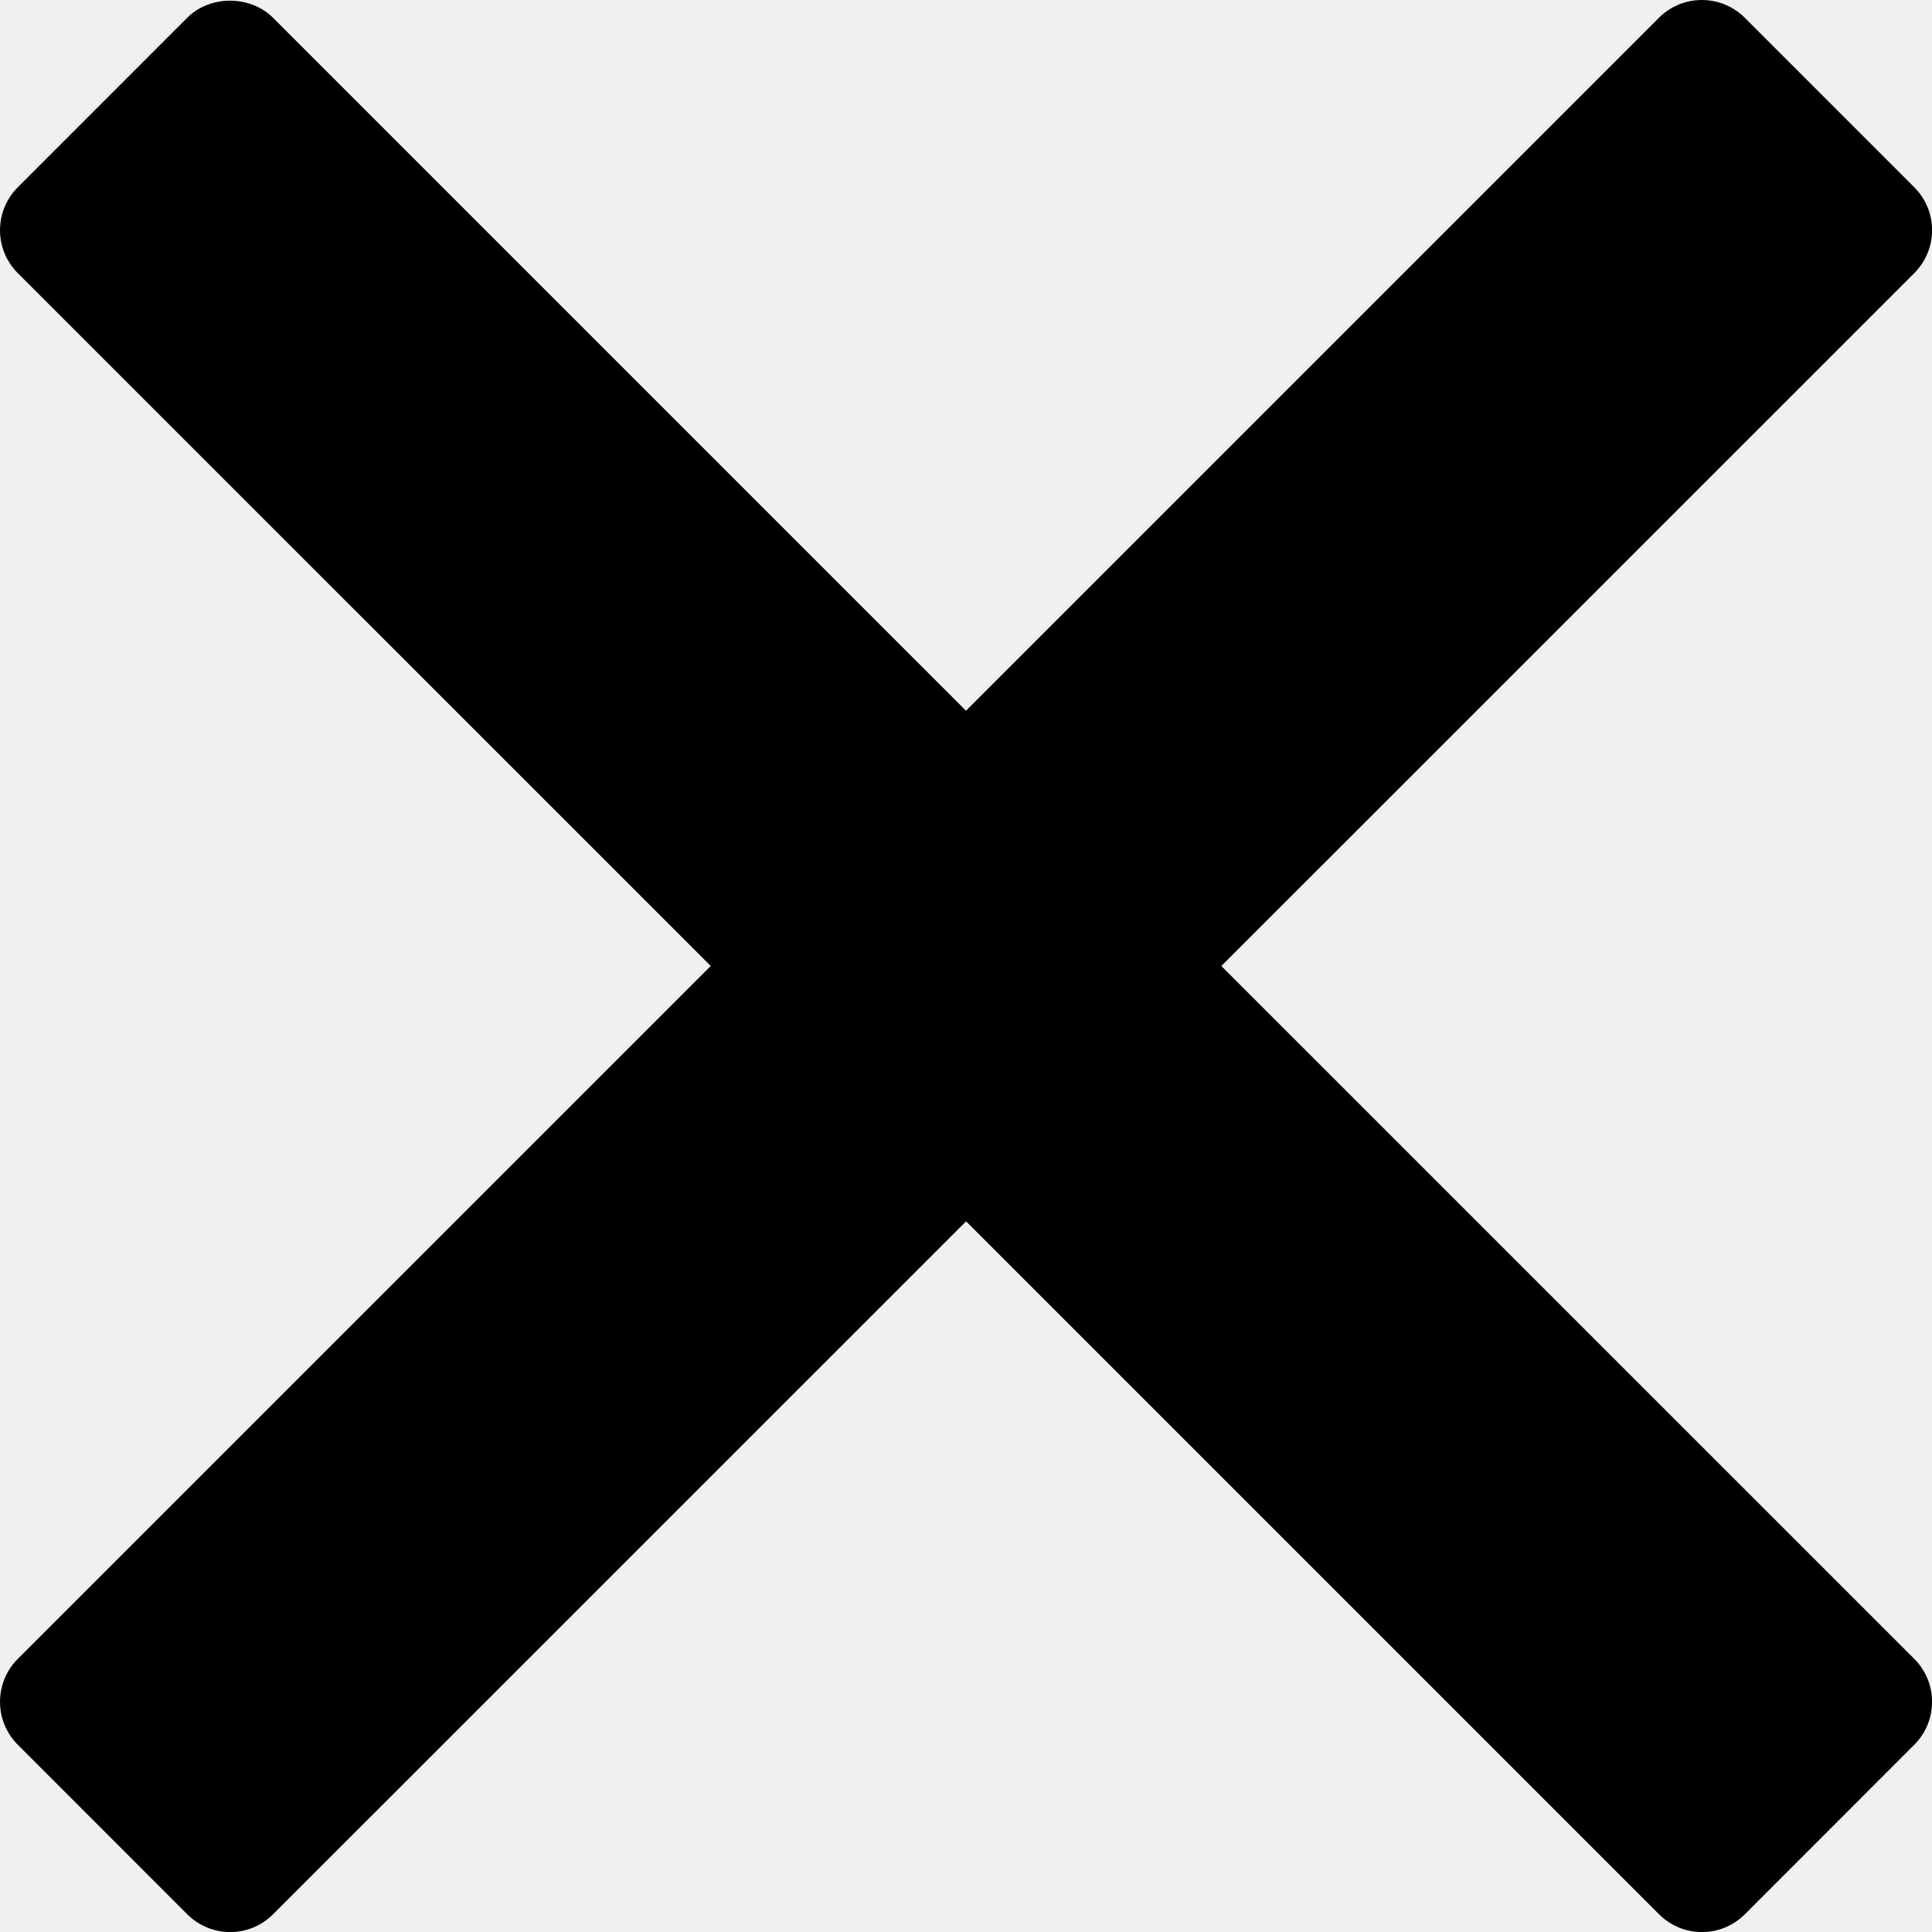
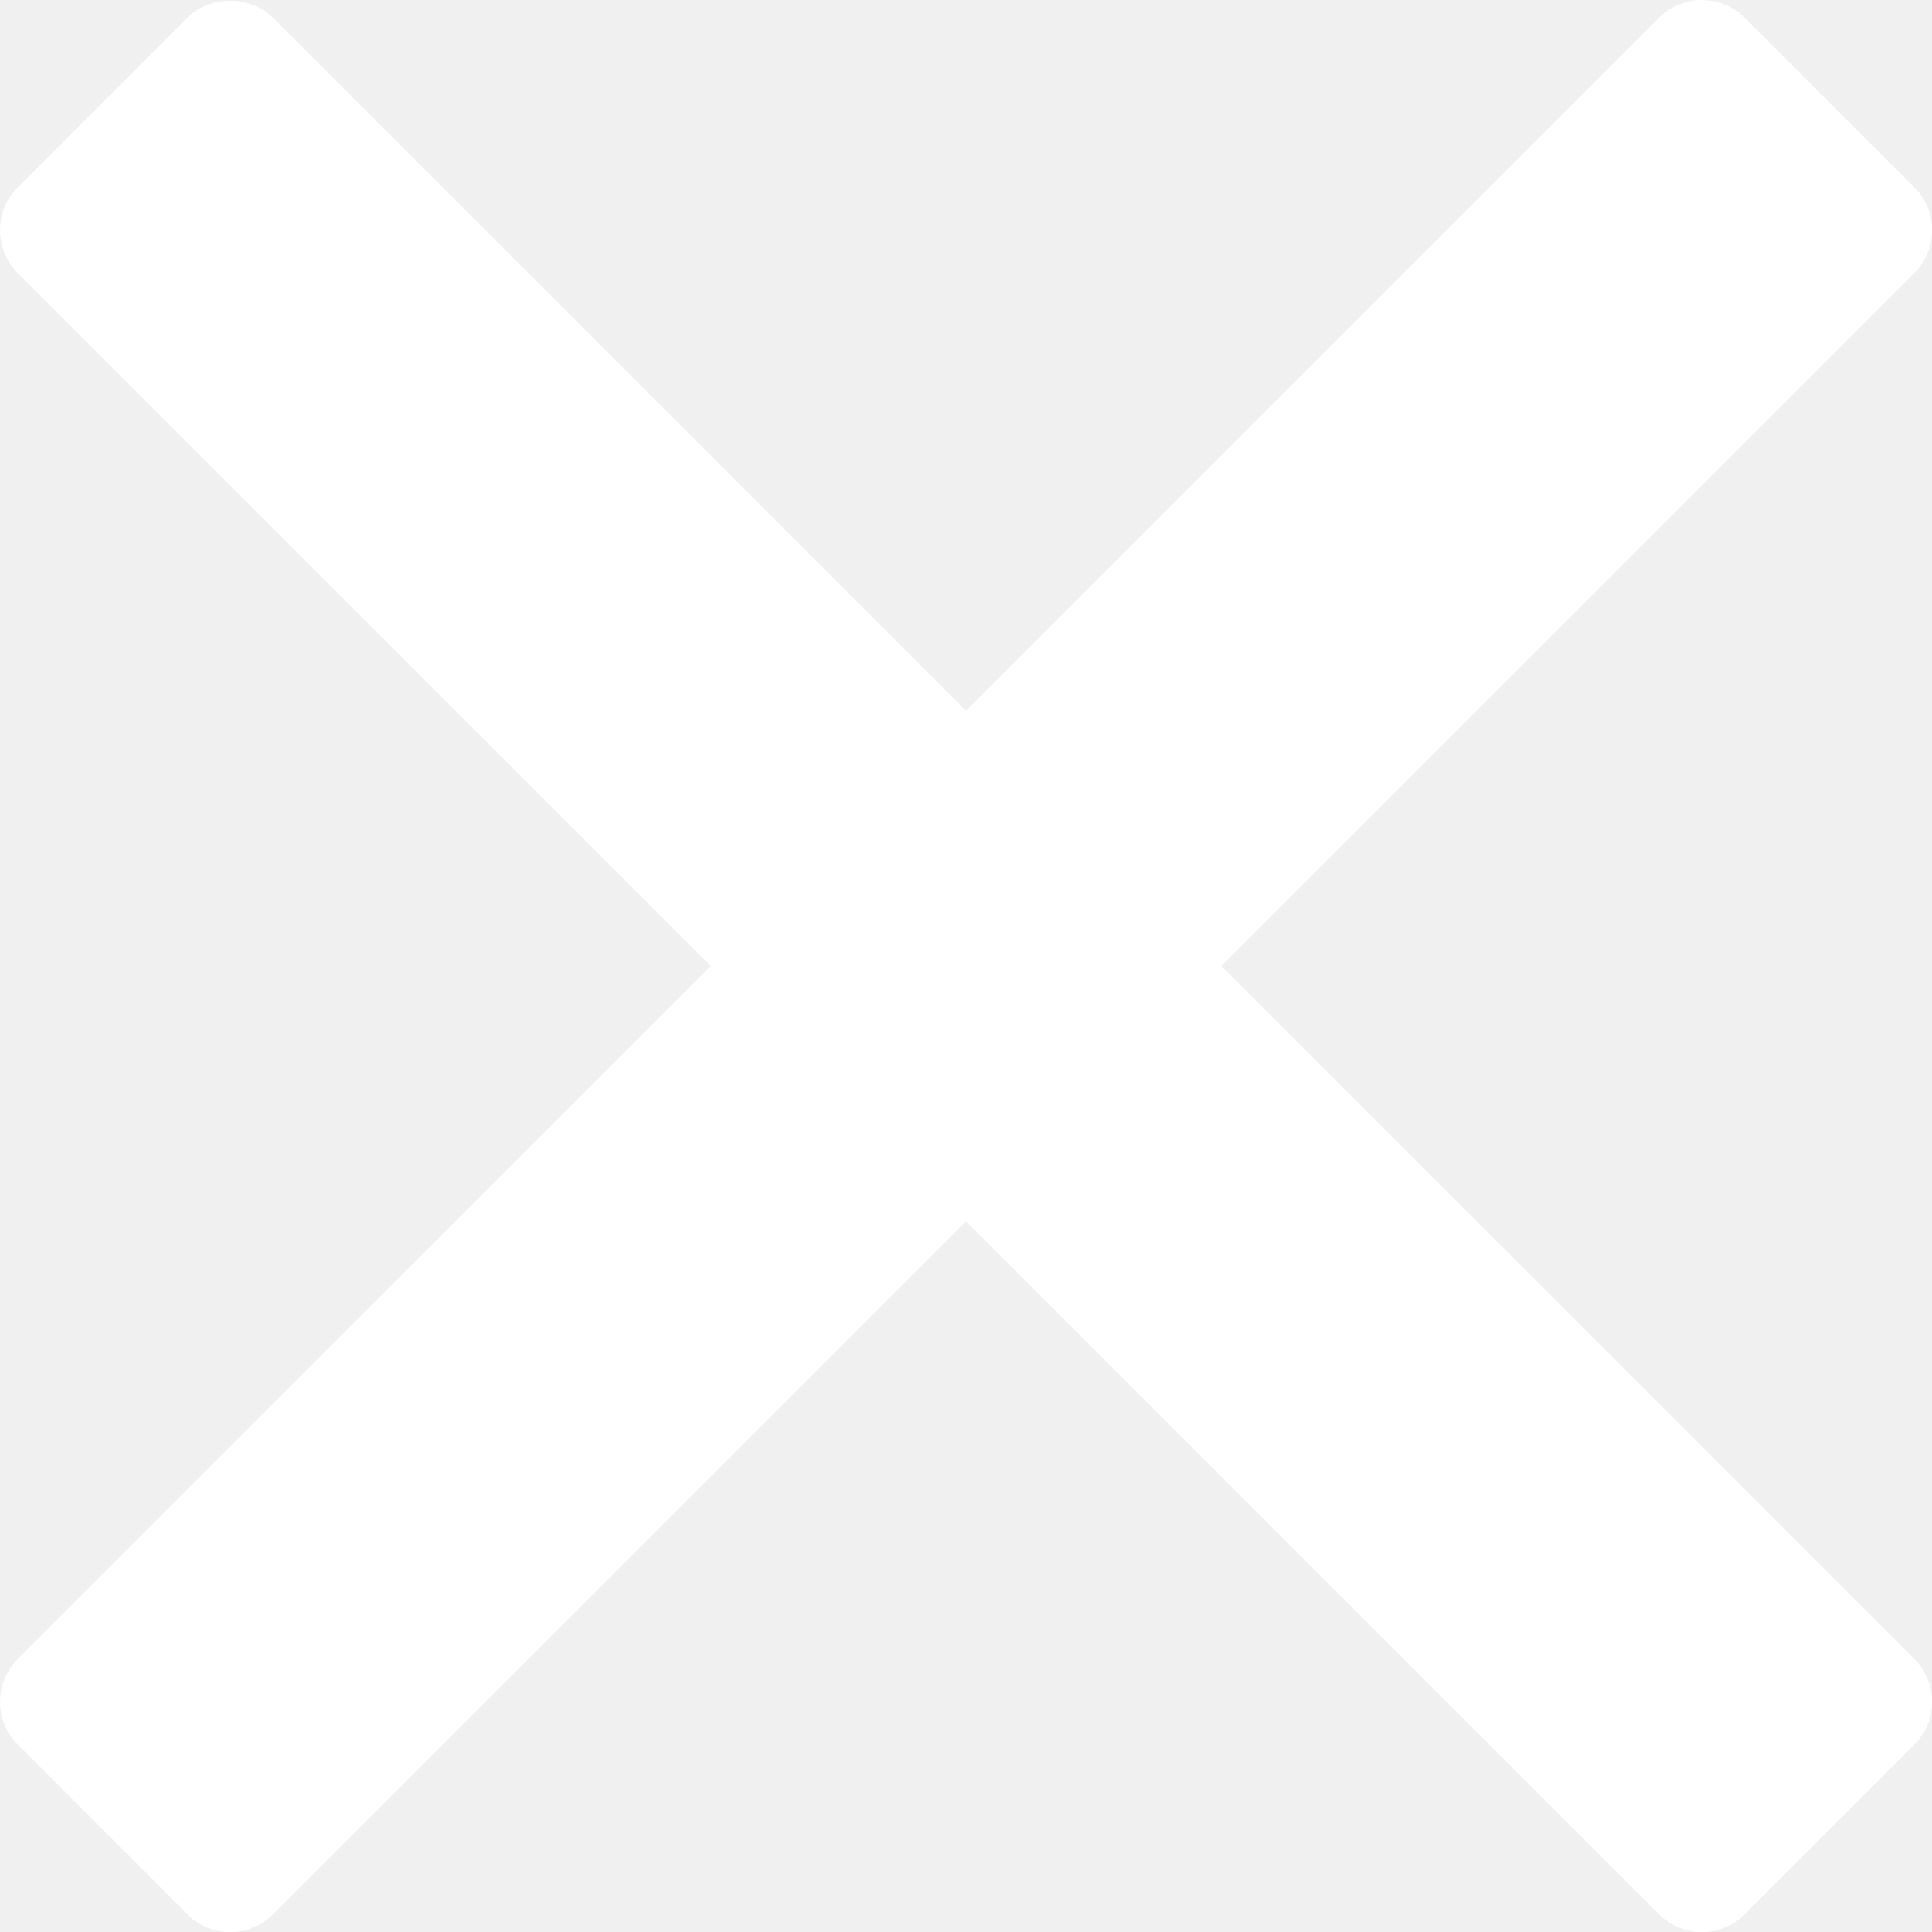
- <svg xmlns="http://www.w3.org/2000/svg" version="1.0" id="Layer_1" x="0px" y="0px" width="23.866px" height="23.866px" viewBox="0 0 23.866 23.866" enable-background="new 0 0 23.866 23.866" xml:space="preserve">
+ <svg xmlns="http://www.w3.org/2000/svg" fill="#ffffff" version="1.0" id="Layer_1" x="0px" y="0px" width="23.866px" height="23.866px" viewBox="0 0 23.866 23.866" enable-background="new 0 0 23.866 23.866" xml:space="preserve">
  <path d="M15.087,11.933l8.56-8.559c0.293-0.293,0.293-0.768,0-1.061L21.554,0.22C21.413,0.079,21.223,0,21.023,0  s-0.39,0.079-0.53,0.22l-8.56,8.56L3.373,0.22c-0.282-0.282-0.78-0.282-1.061,0L0.22,2.313c-0.293,0.293-0.293,0.768,0,1.061  l8.56,8.559l-8.56,8.559c-0.293,0.293-0.293,0.768,0,1.061l2.093,2.094c0.141,0.141,0.331,0.22,0.53,0.22  c0.199,0,0.39-0.079,0.53-0.22l8.561-8.56l8.56,8.56c0.141,0.141,0.331,0.22,0.53,0.22s0.39-0.079,0.53-0.22l2.093-2.094  c0.293-0.293,0.293-0.768,0-1.061L15.087,11.933z" />
</svg>
